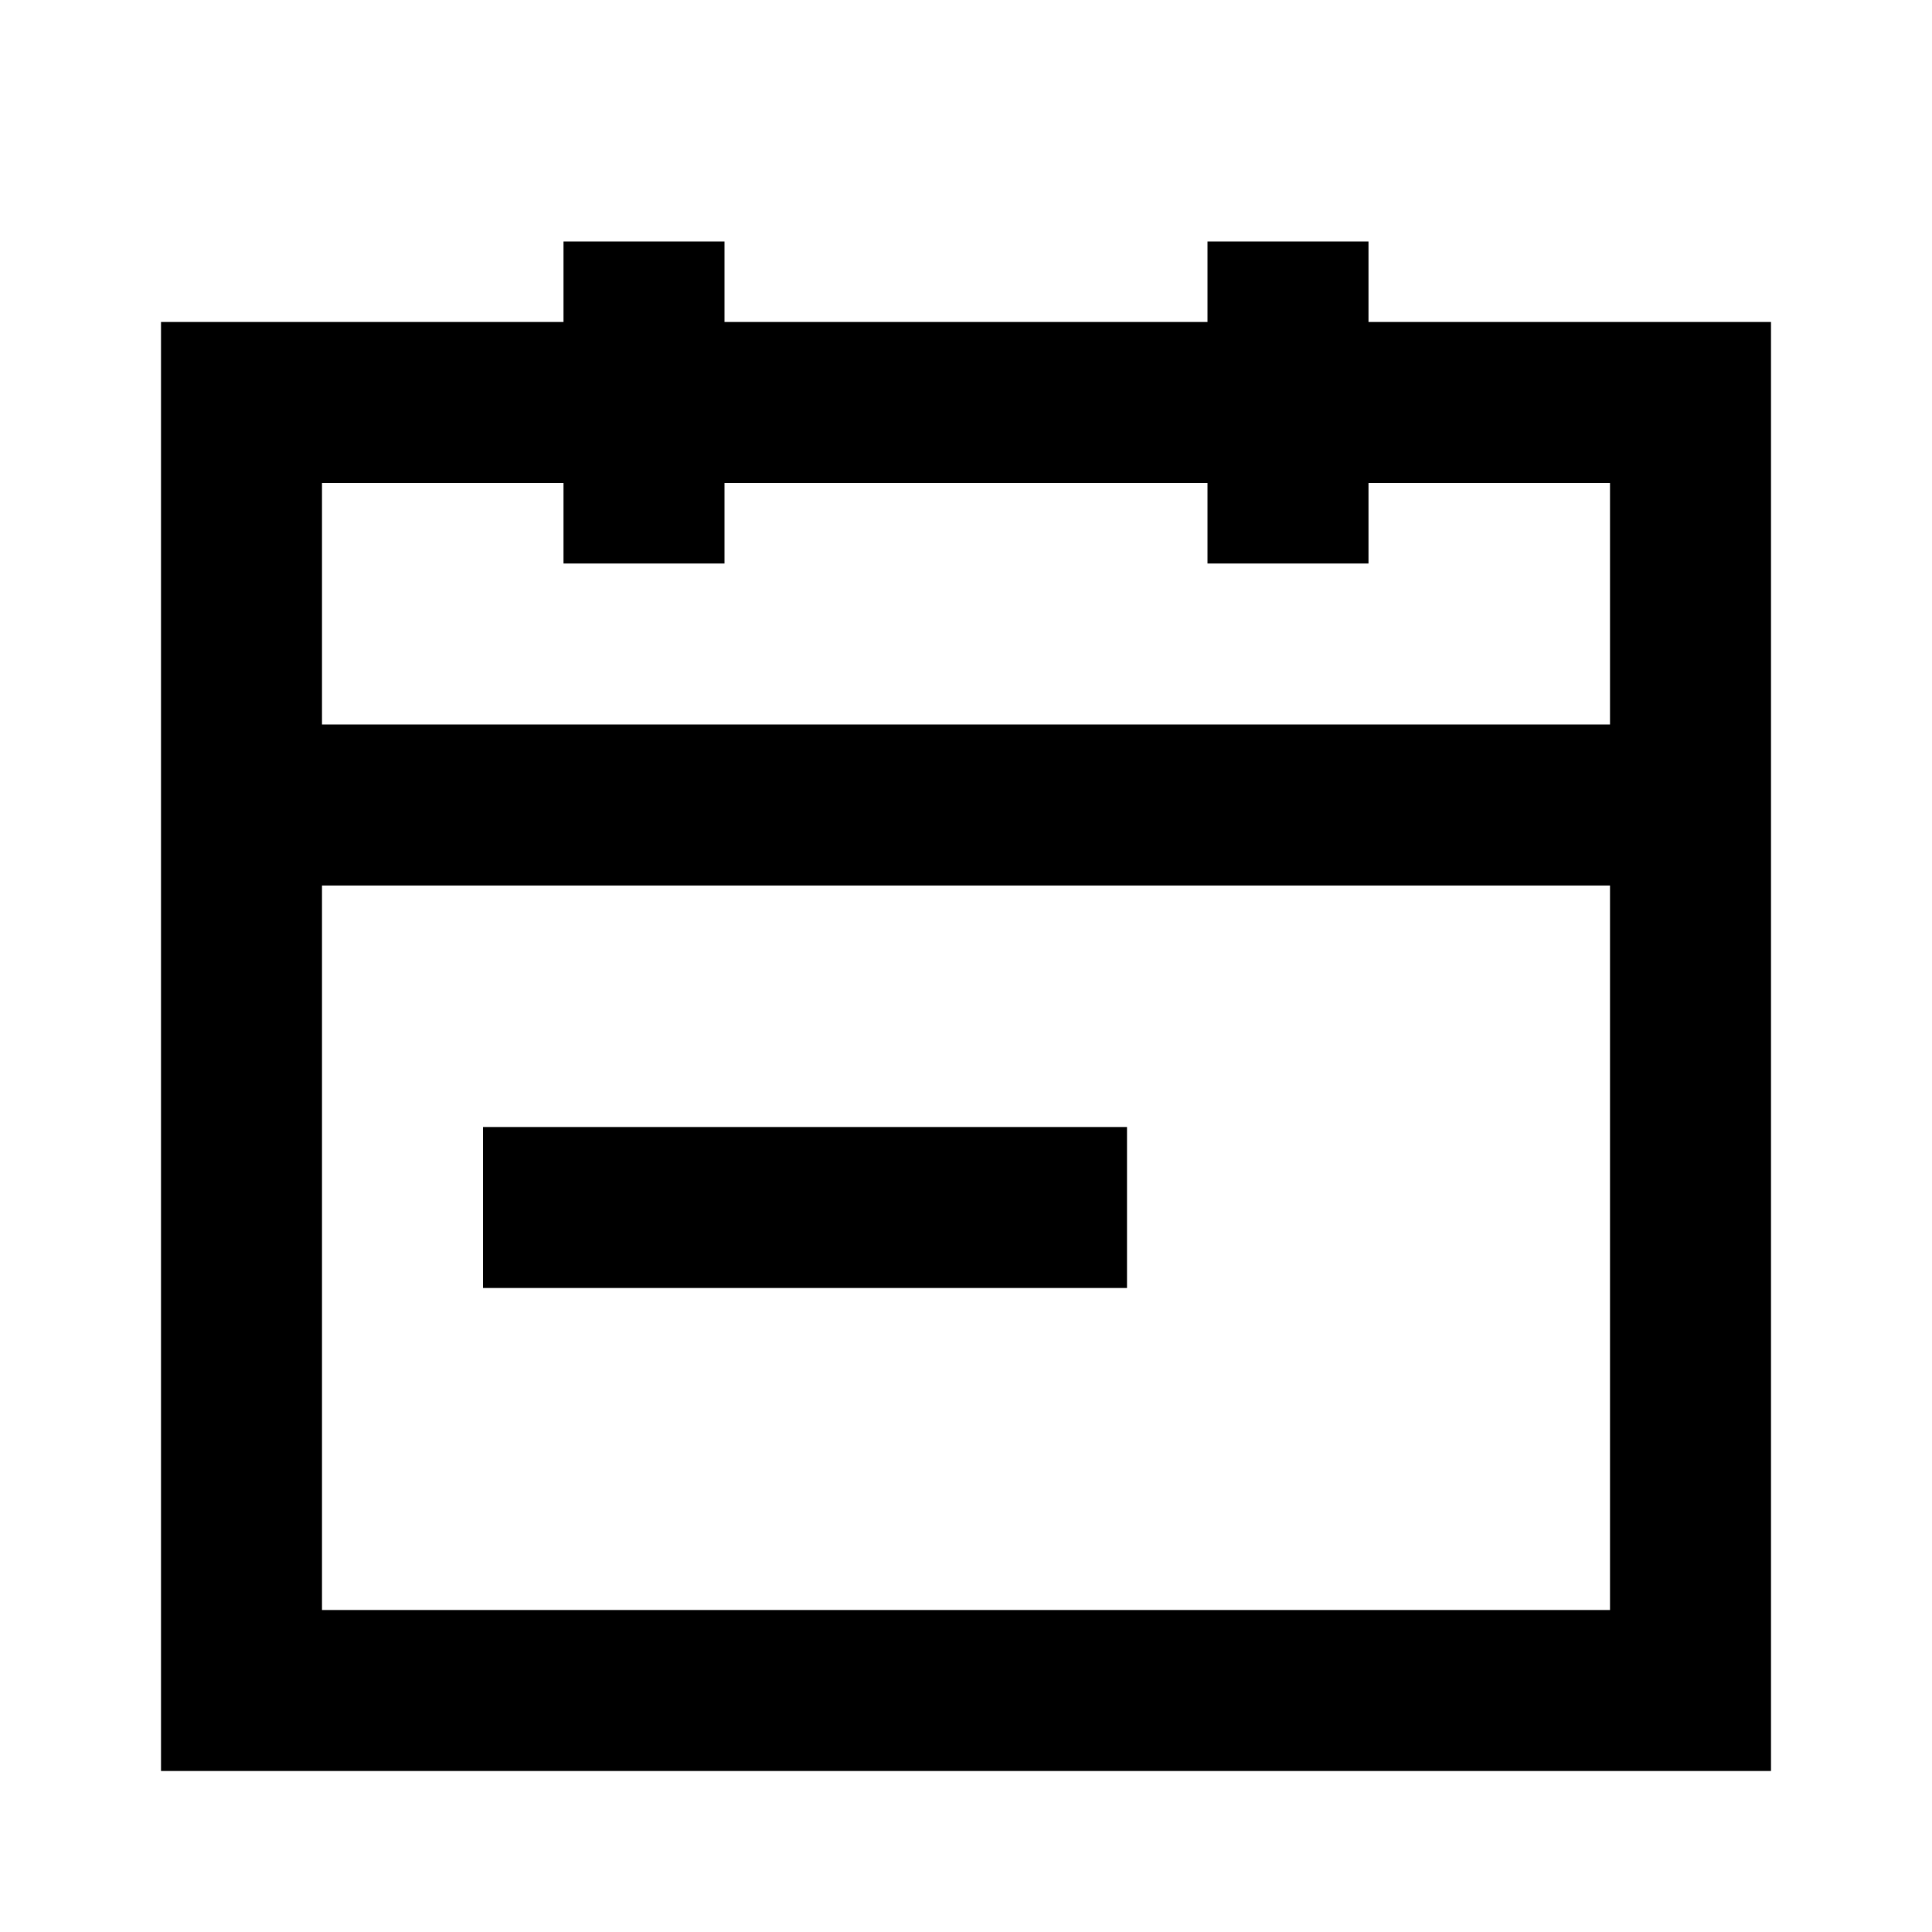
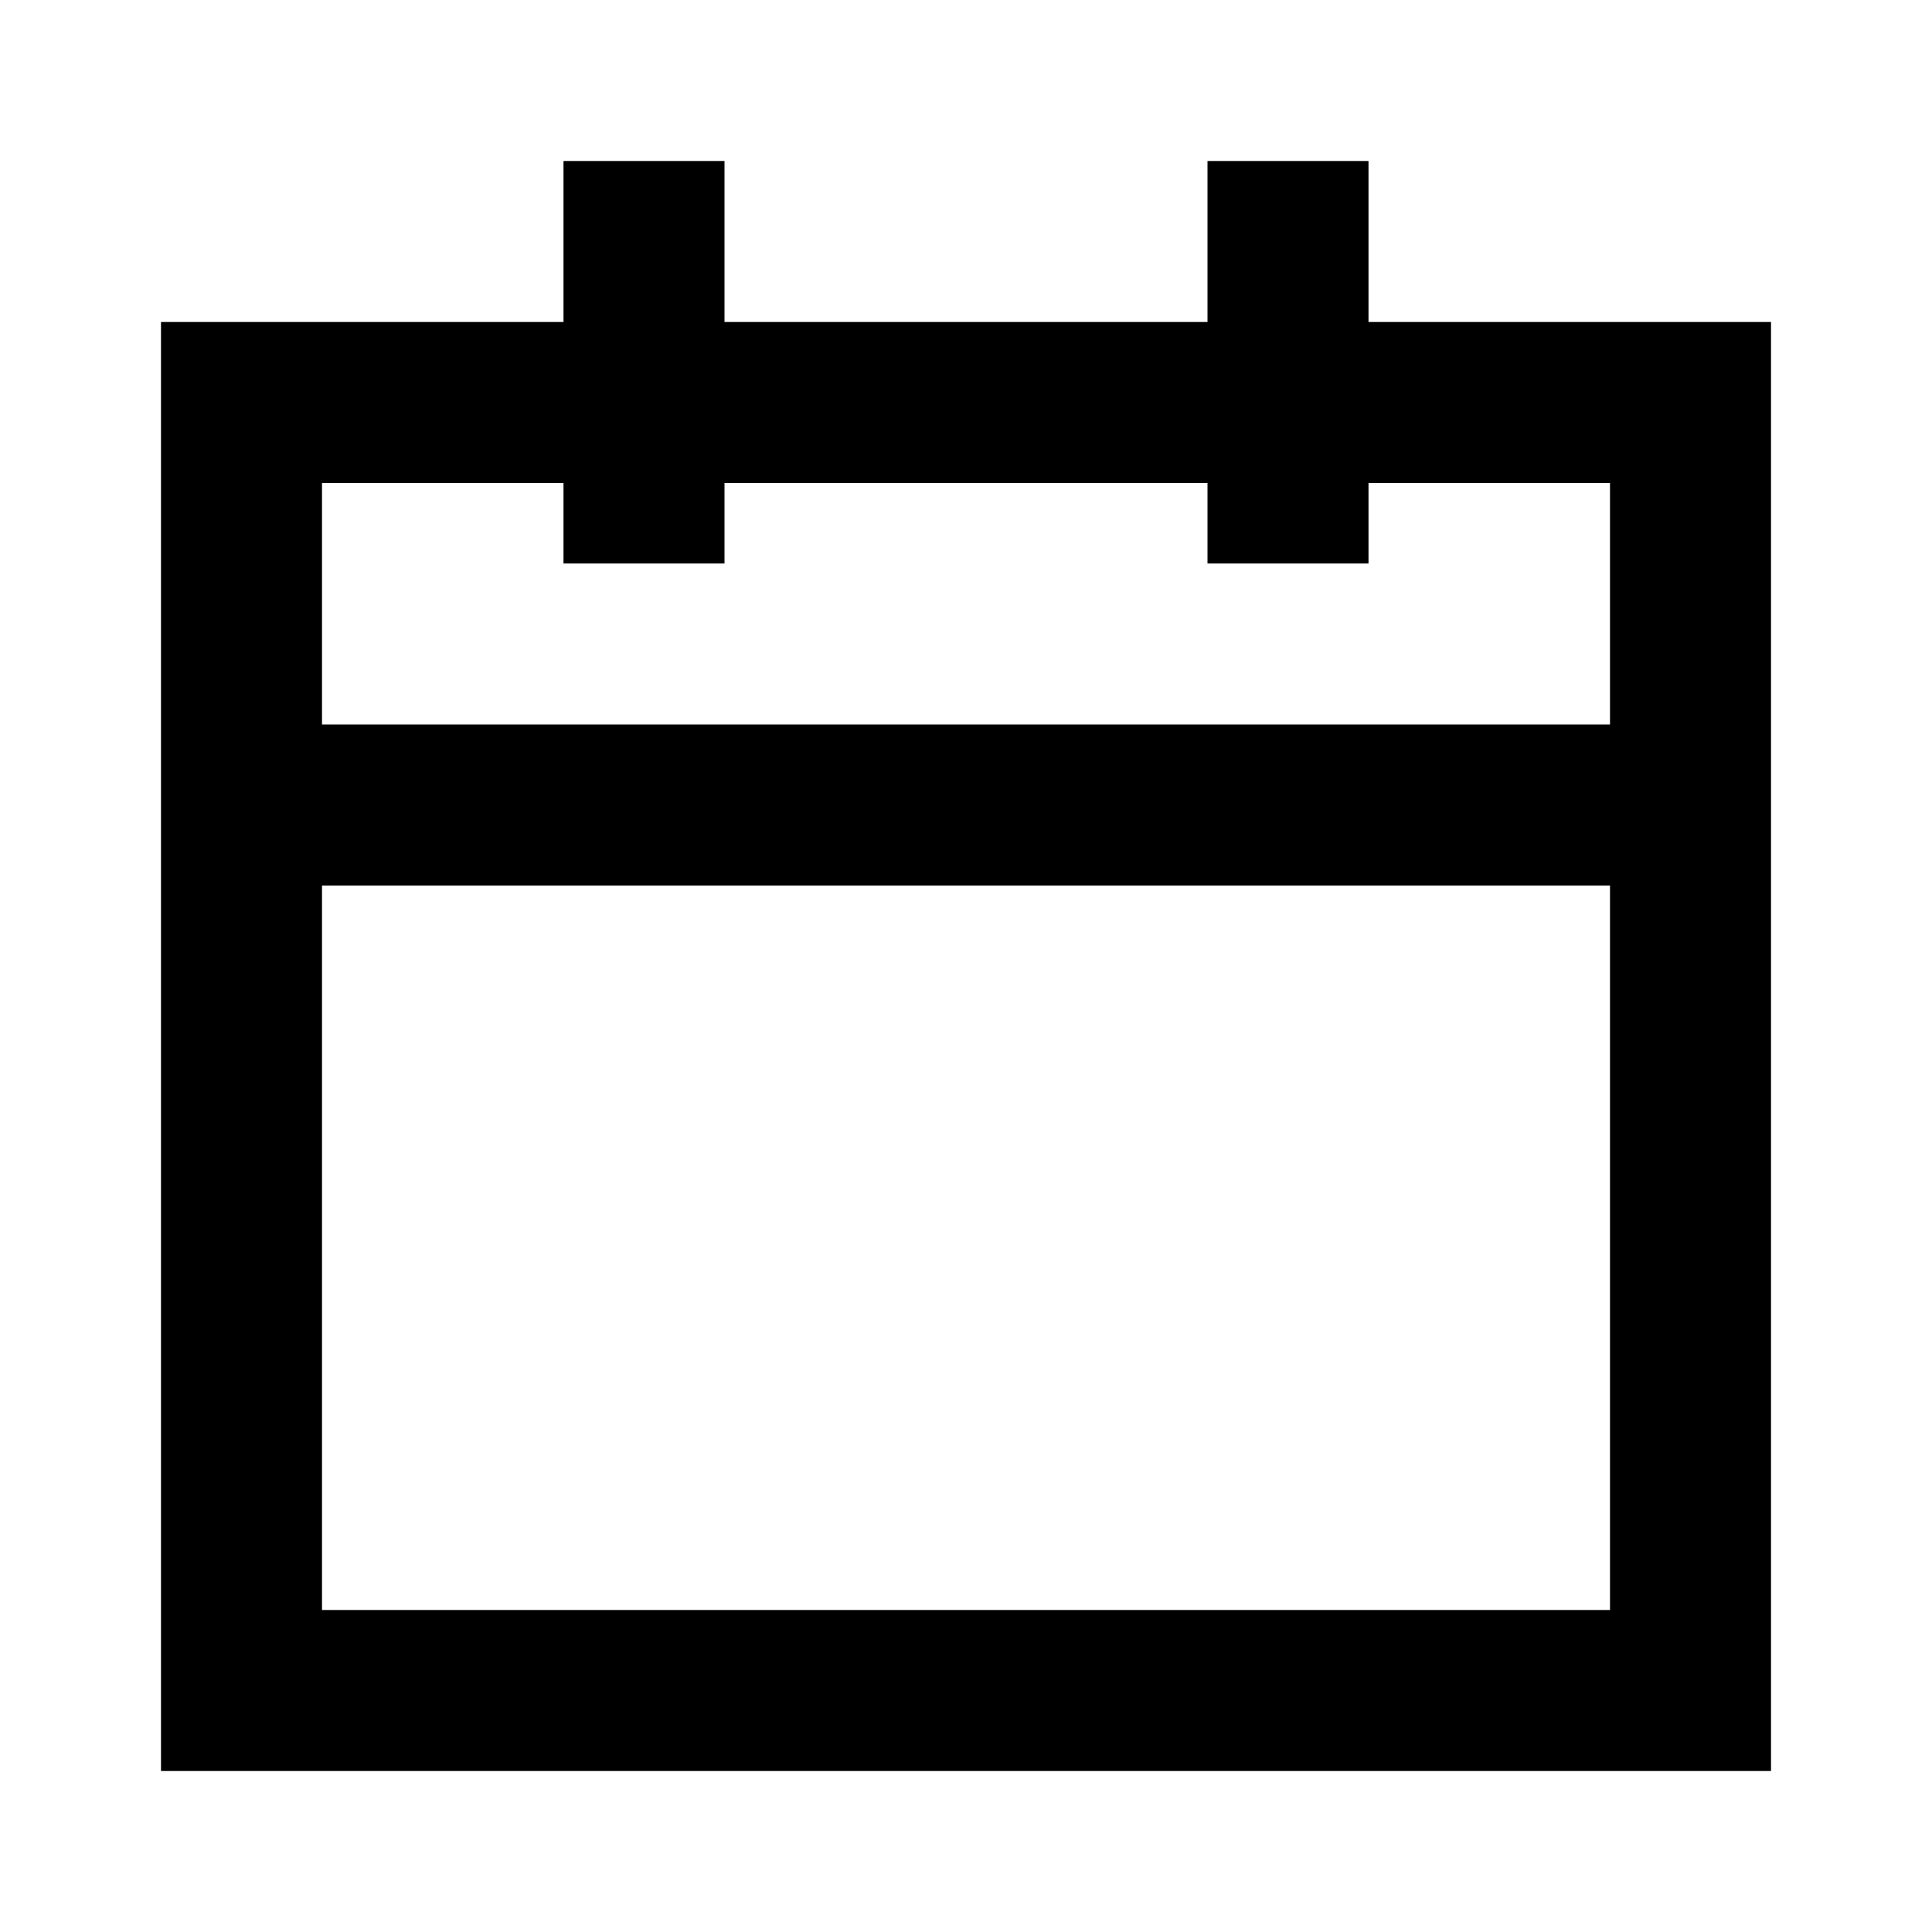
<svg xmlns="http://www.w3.org/2000/svg" width="24" height="24" viewBox="0 0 24 24" fill="none" stroke="currentColor" stroke-width="2" stroke-linecap="butt" stroke-linejoin="miter">
-   <rect x="3" y="5" width="18" height="16" />
-   <path d="M3 10h18M8 3v4M16 3v4" />
-   <path d="M6 15h8" />
+   <path d="M3 5h18v16H3zM3 10h18M8 2v5M16 2v5" />
</svg>
